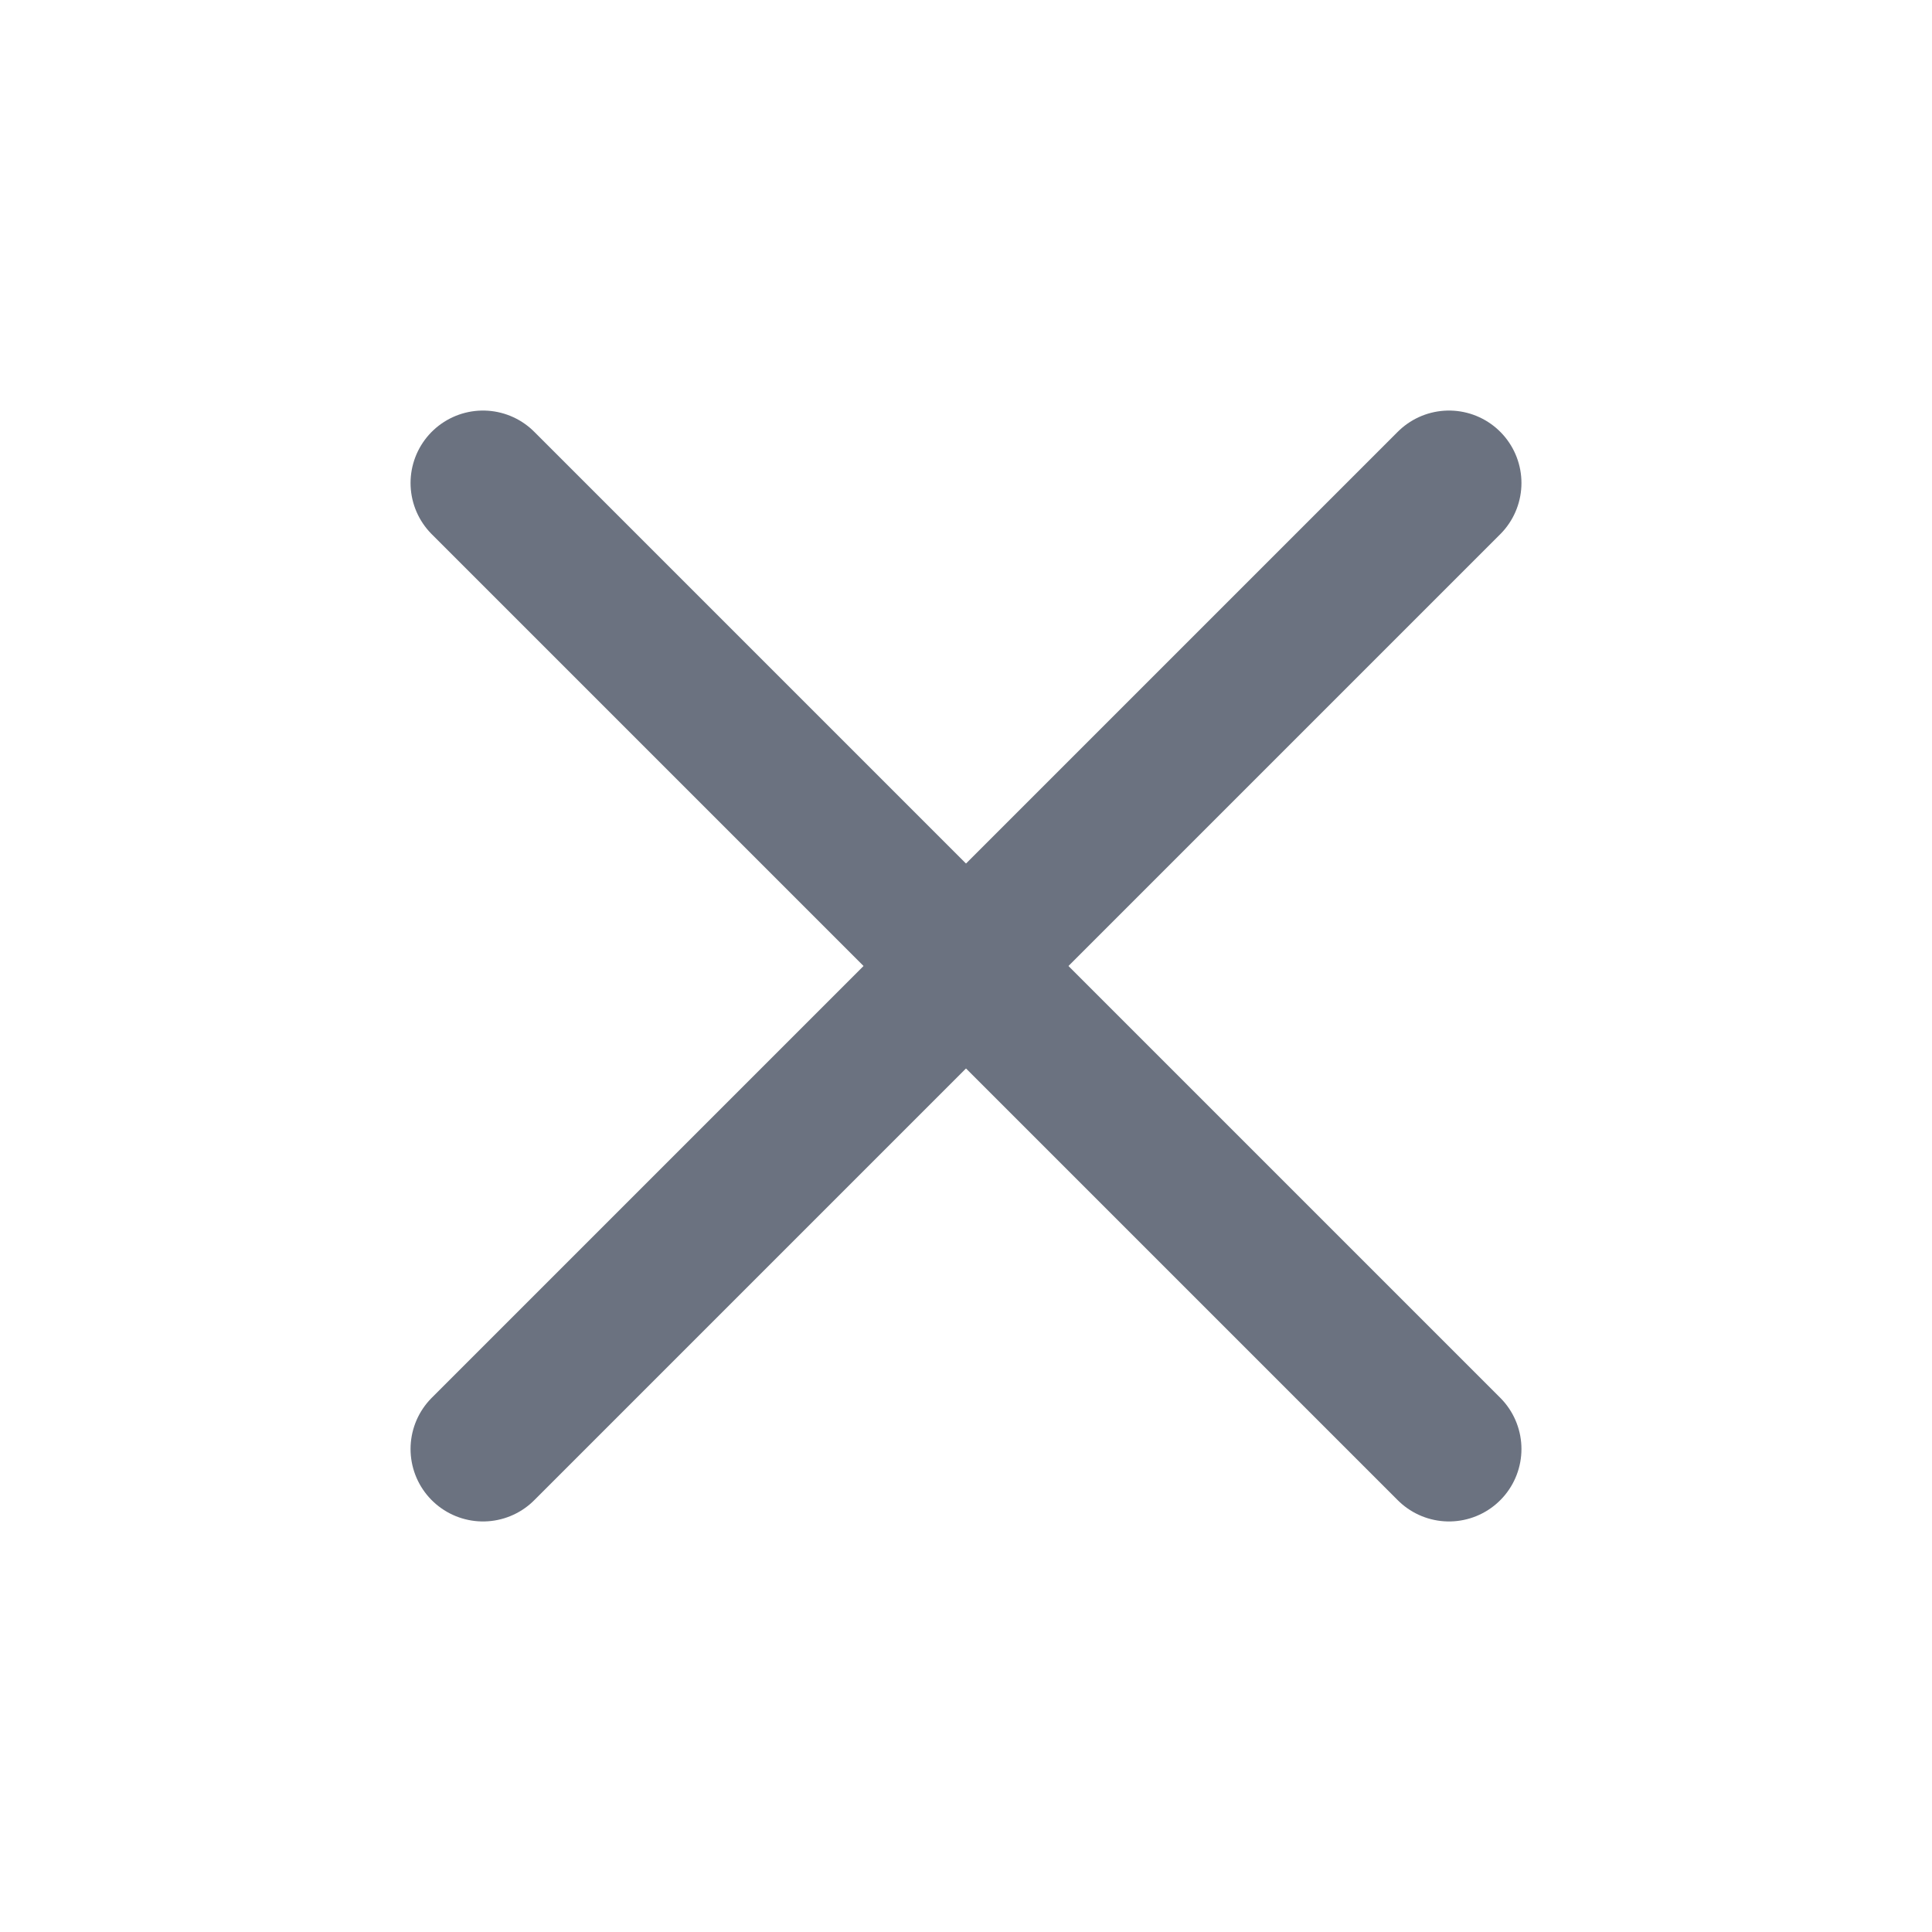
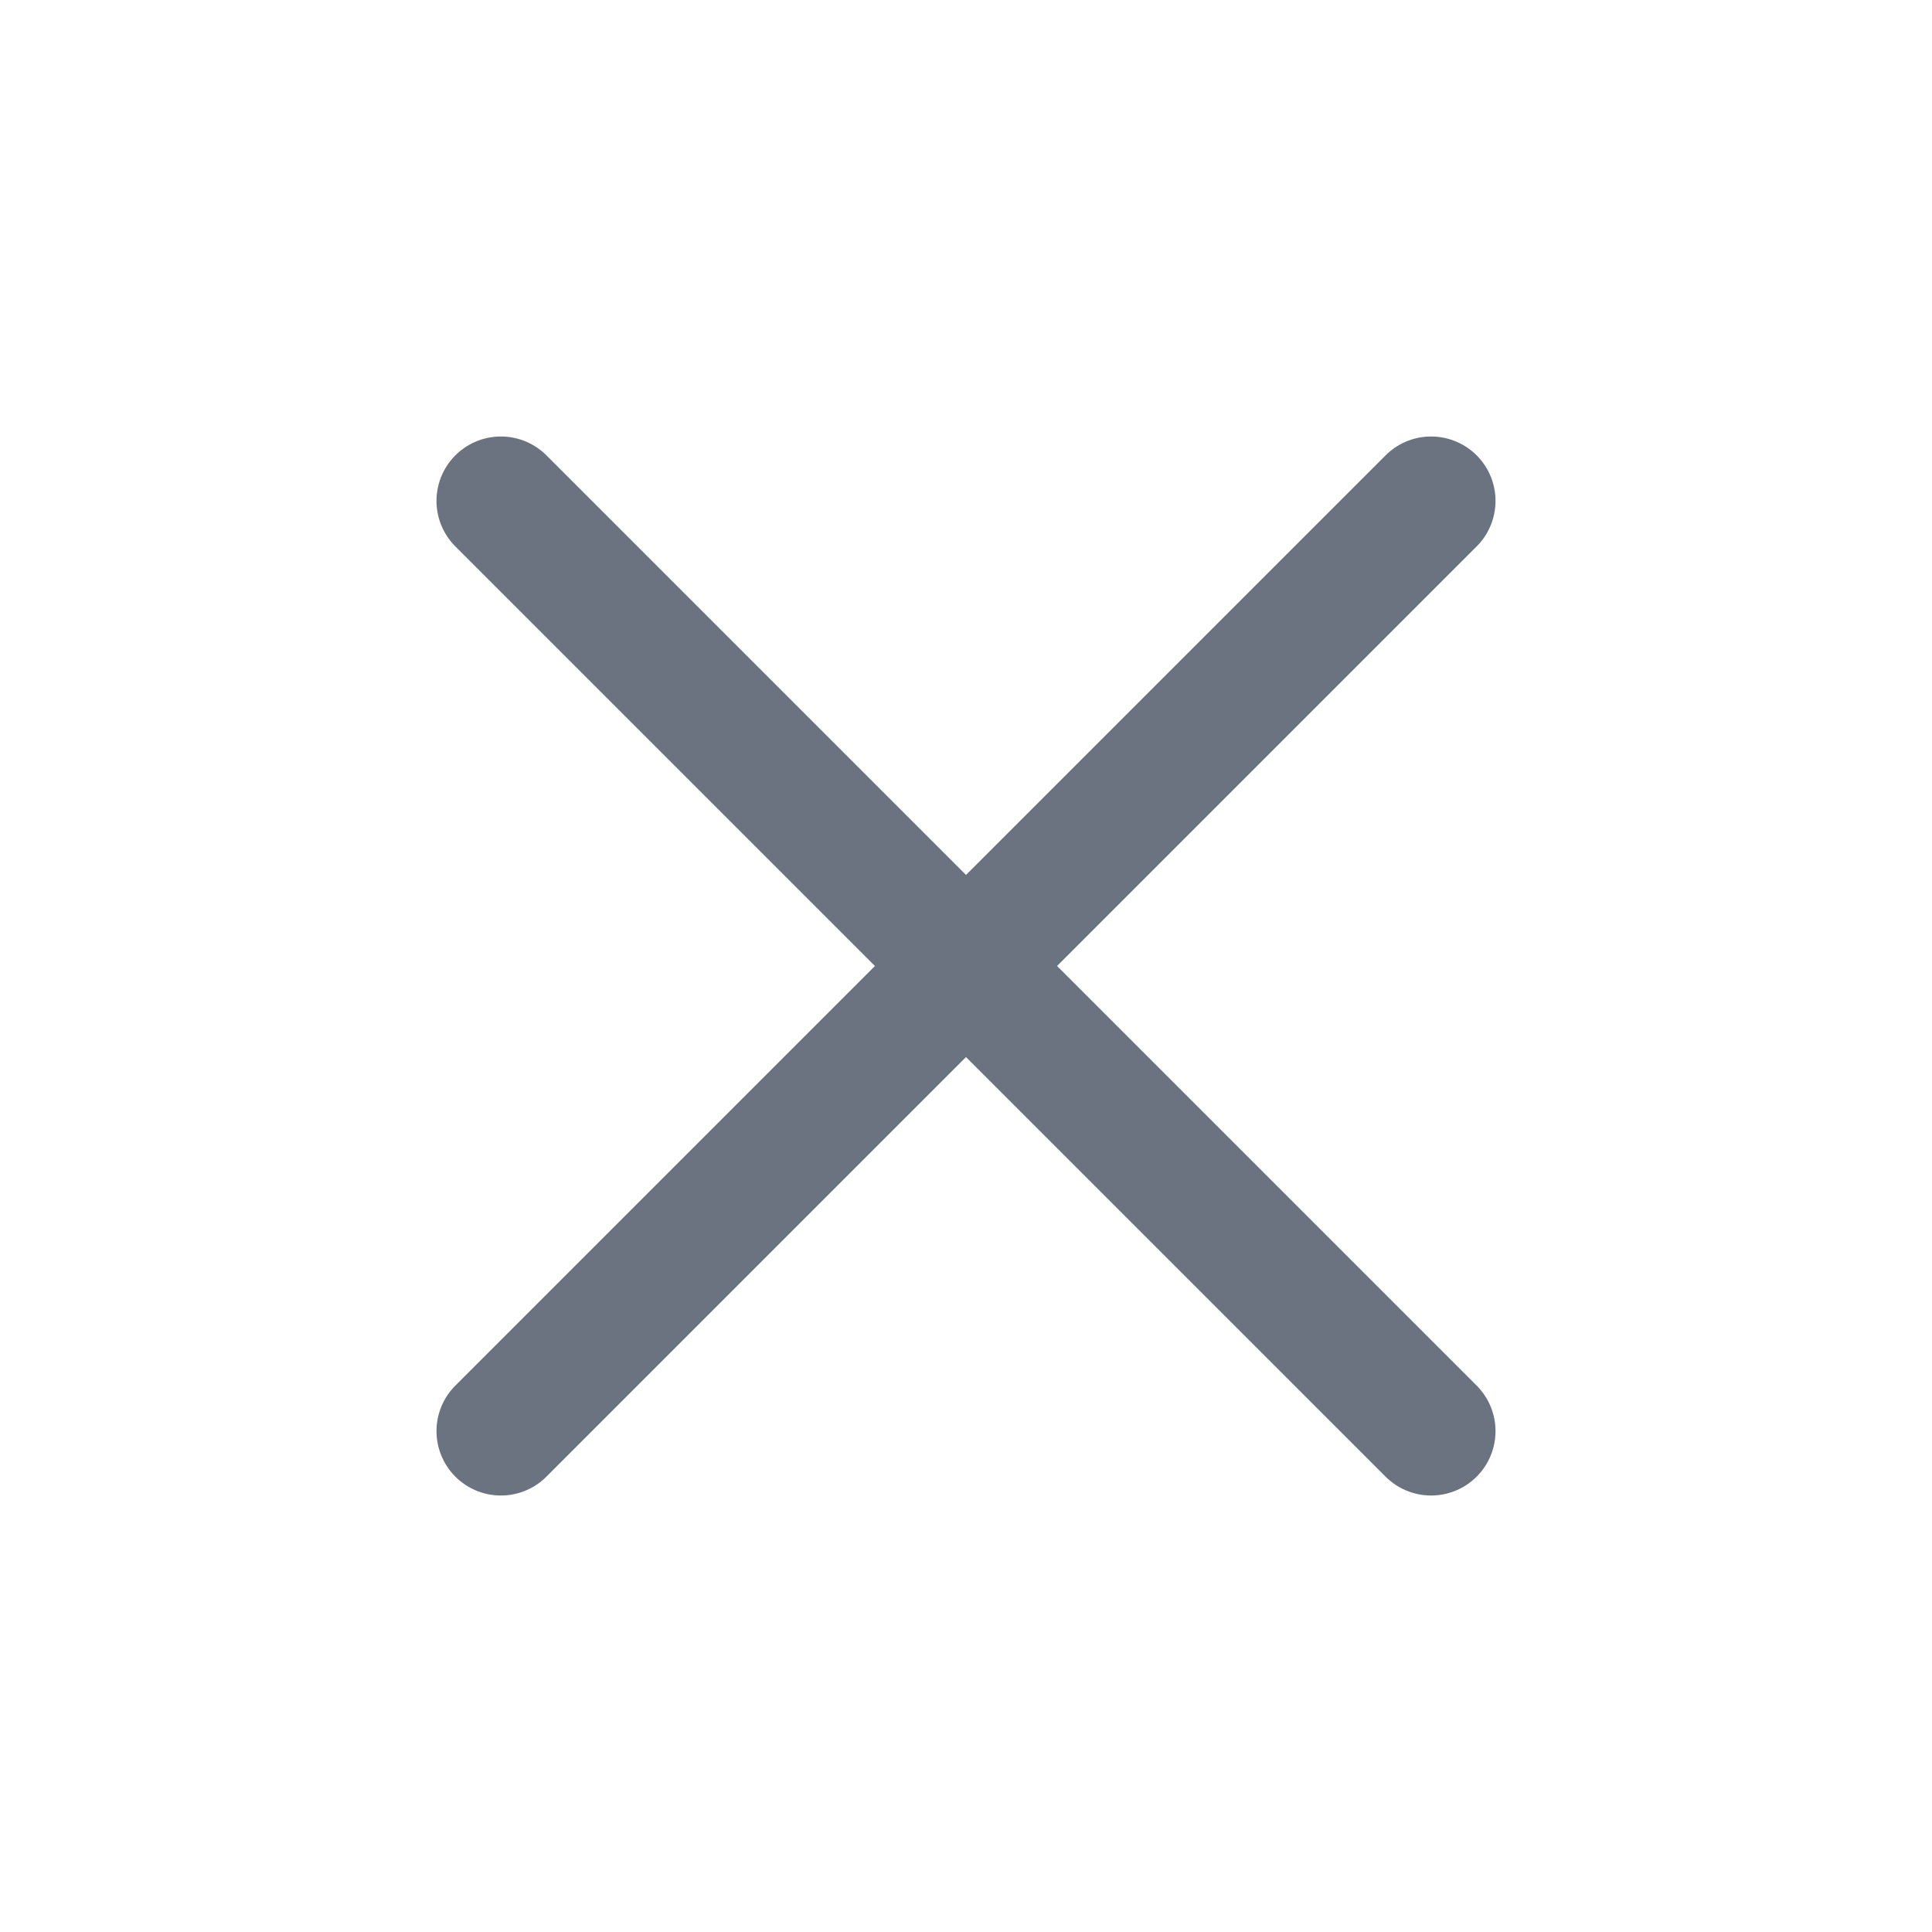
- <svg xmlns="http://www.w3.org/2000/svg" viewBox="0 0 24 24" fill="none">
-   <path d="M18 6 6 18" stroke="#6B7280" stroke-width="1.8" stroke-linecap="round" />
-   <path d="M6 6l12 12" stroke="#6B7280" stroke-width="1.8" stroke-linecap="round" />
+ <svg xmlns="http://www.w3.org/2000/svg" viewBox="-1.5 -1.5 27 27" fill="none">
+   <path d="M18.5 5.5 5.5 18.5" stroke="#6B7280" stroke-width="1.8" stroke-linecap="round" />
+   <path d="M5.5 5.5l13 13" stroke="#6B7280" stroke-width="1.8" stroke-linecap="round" />
</svg>
